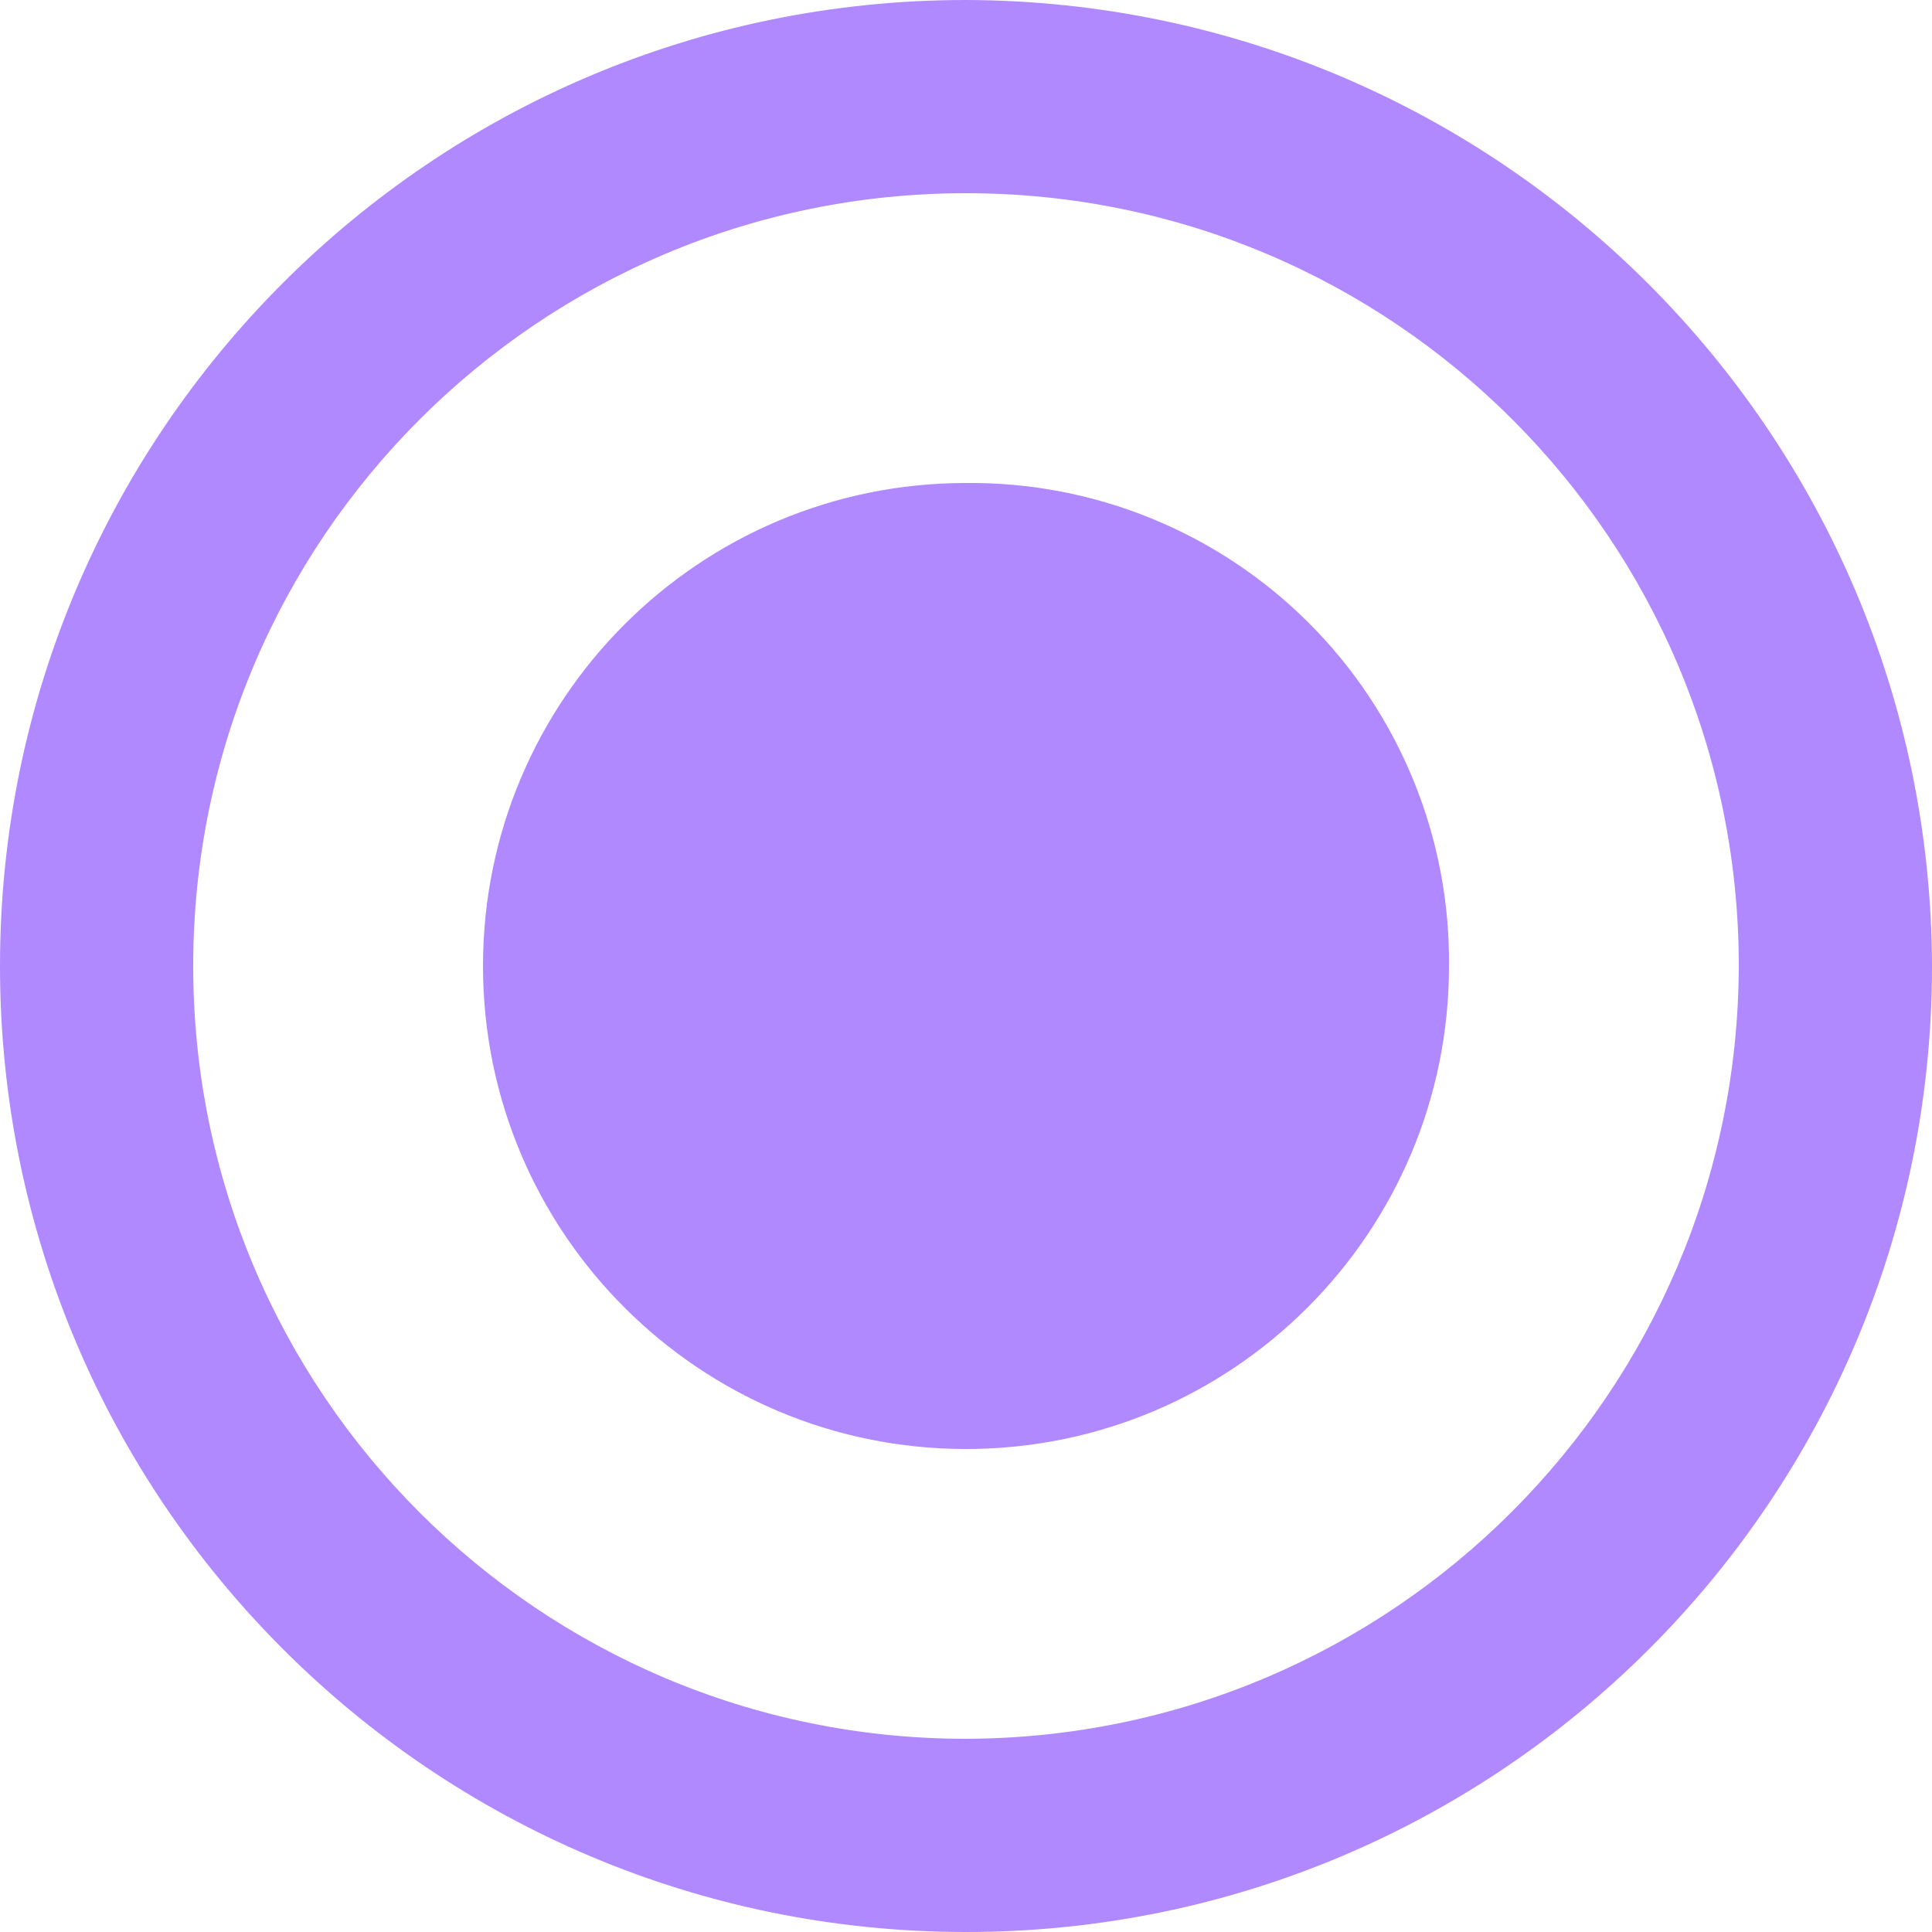
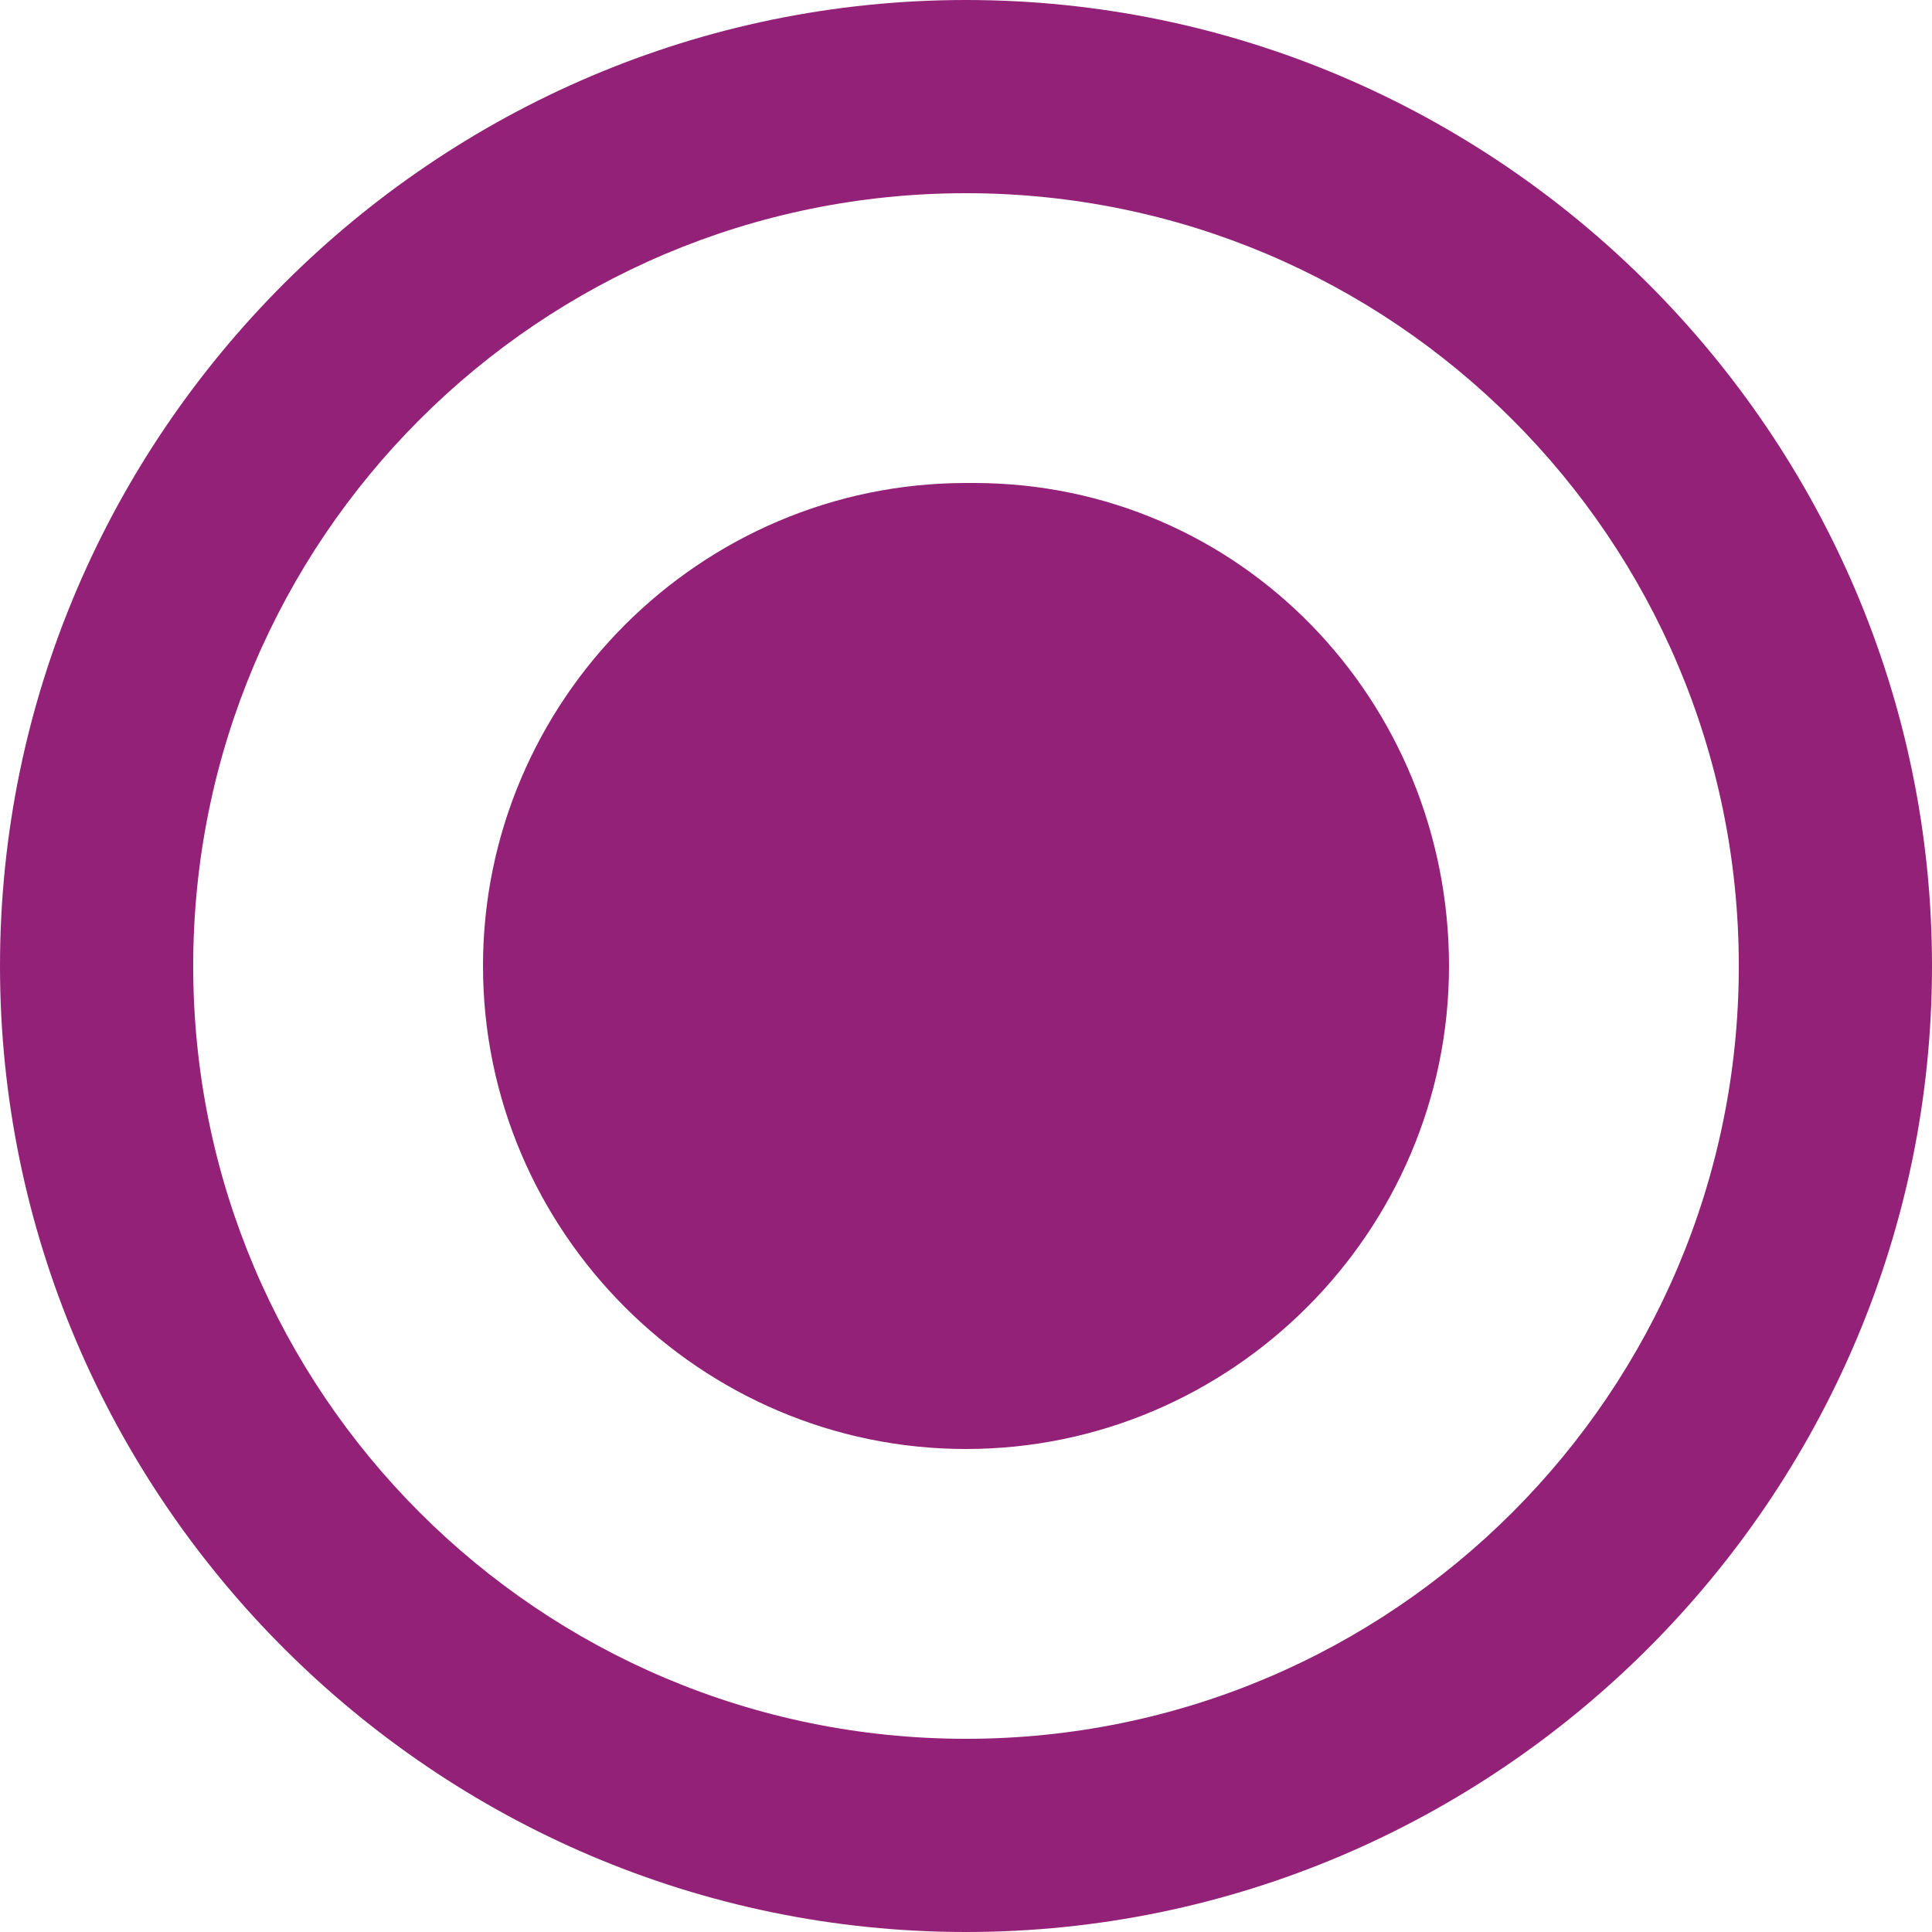
- <svg xmlns="http://www.w3.org/2000/svg" width="24" height="24" viewBox="0 0 24 24">
-   <defs>
-     <style type="text/css">
-             .cls-1{fill:#b088ff;fill-rule:evenodd}
-         </style>
-   </defs>
+ <svg xmlns="http://www.w3.org/2000/svg" version="1.1" id="Layer_1" x="0px" y="0px" viewBox="0 0 24 24" style="enable-background:new 0 0 24 24;" xml:space="preserve">
+   <style type="text/css">
+ 	.st0{fill-rule:evenodd;clip-rule:evenodd;fill:#932178;}
+ </style>
  <g id="radiobttom_active" transform="translate(-508 -240)">
-     <path id="radio_on" d="M14 8a6 6 0 1 0 6 6 5.942 5.942 0 0 0-6-6zm0-6a12 12 0 1 0 12 12A12.035 12.035 0 0 0 14 2zm0 21.6a9.6 9.6 0 1 1 9.6-9.6 9.628 9.628 0 0 1-9.6 9.6z" class="cls-1" transform="translate(506 238)" />
+     <path id="radio_on" class="st0" d="M520,246c-3.3,0-6,2.7-6,6s2.7,6,6,6s6-2.7,6-6c0-3.3-2.6-6-5.9-6C520.1,246,520,246,520,246z    M520,240c-6.6,0-12,5.4-12,12s5.4,12,12,12s12-5.4,12-12C532,245.4,526.6,240,520,240z M520,261.6c-5.3,0-9.6-4.3-9.6-9.6   s4.3-9.6,9.6-9.6s9.6,4.3,9.6,9.6C529.6,257.3,525.3,261.6,520,261.6z" />
  </g>
</svg>
